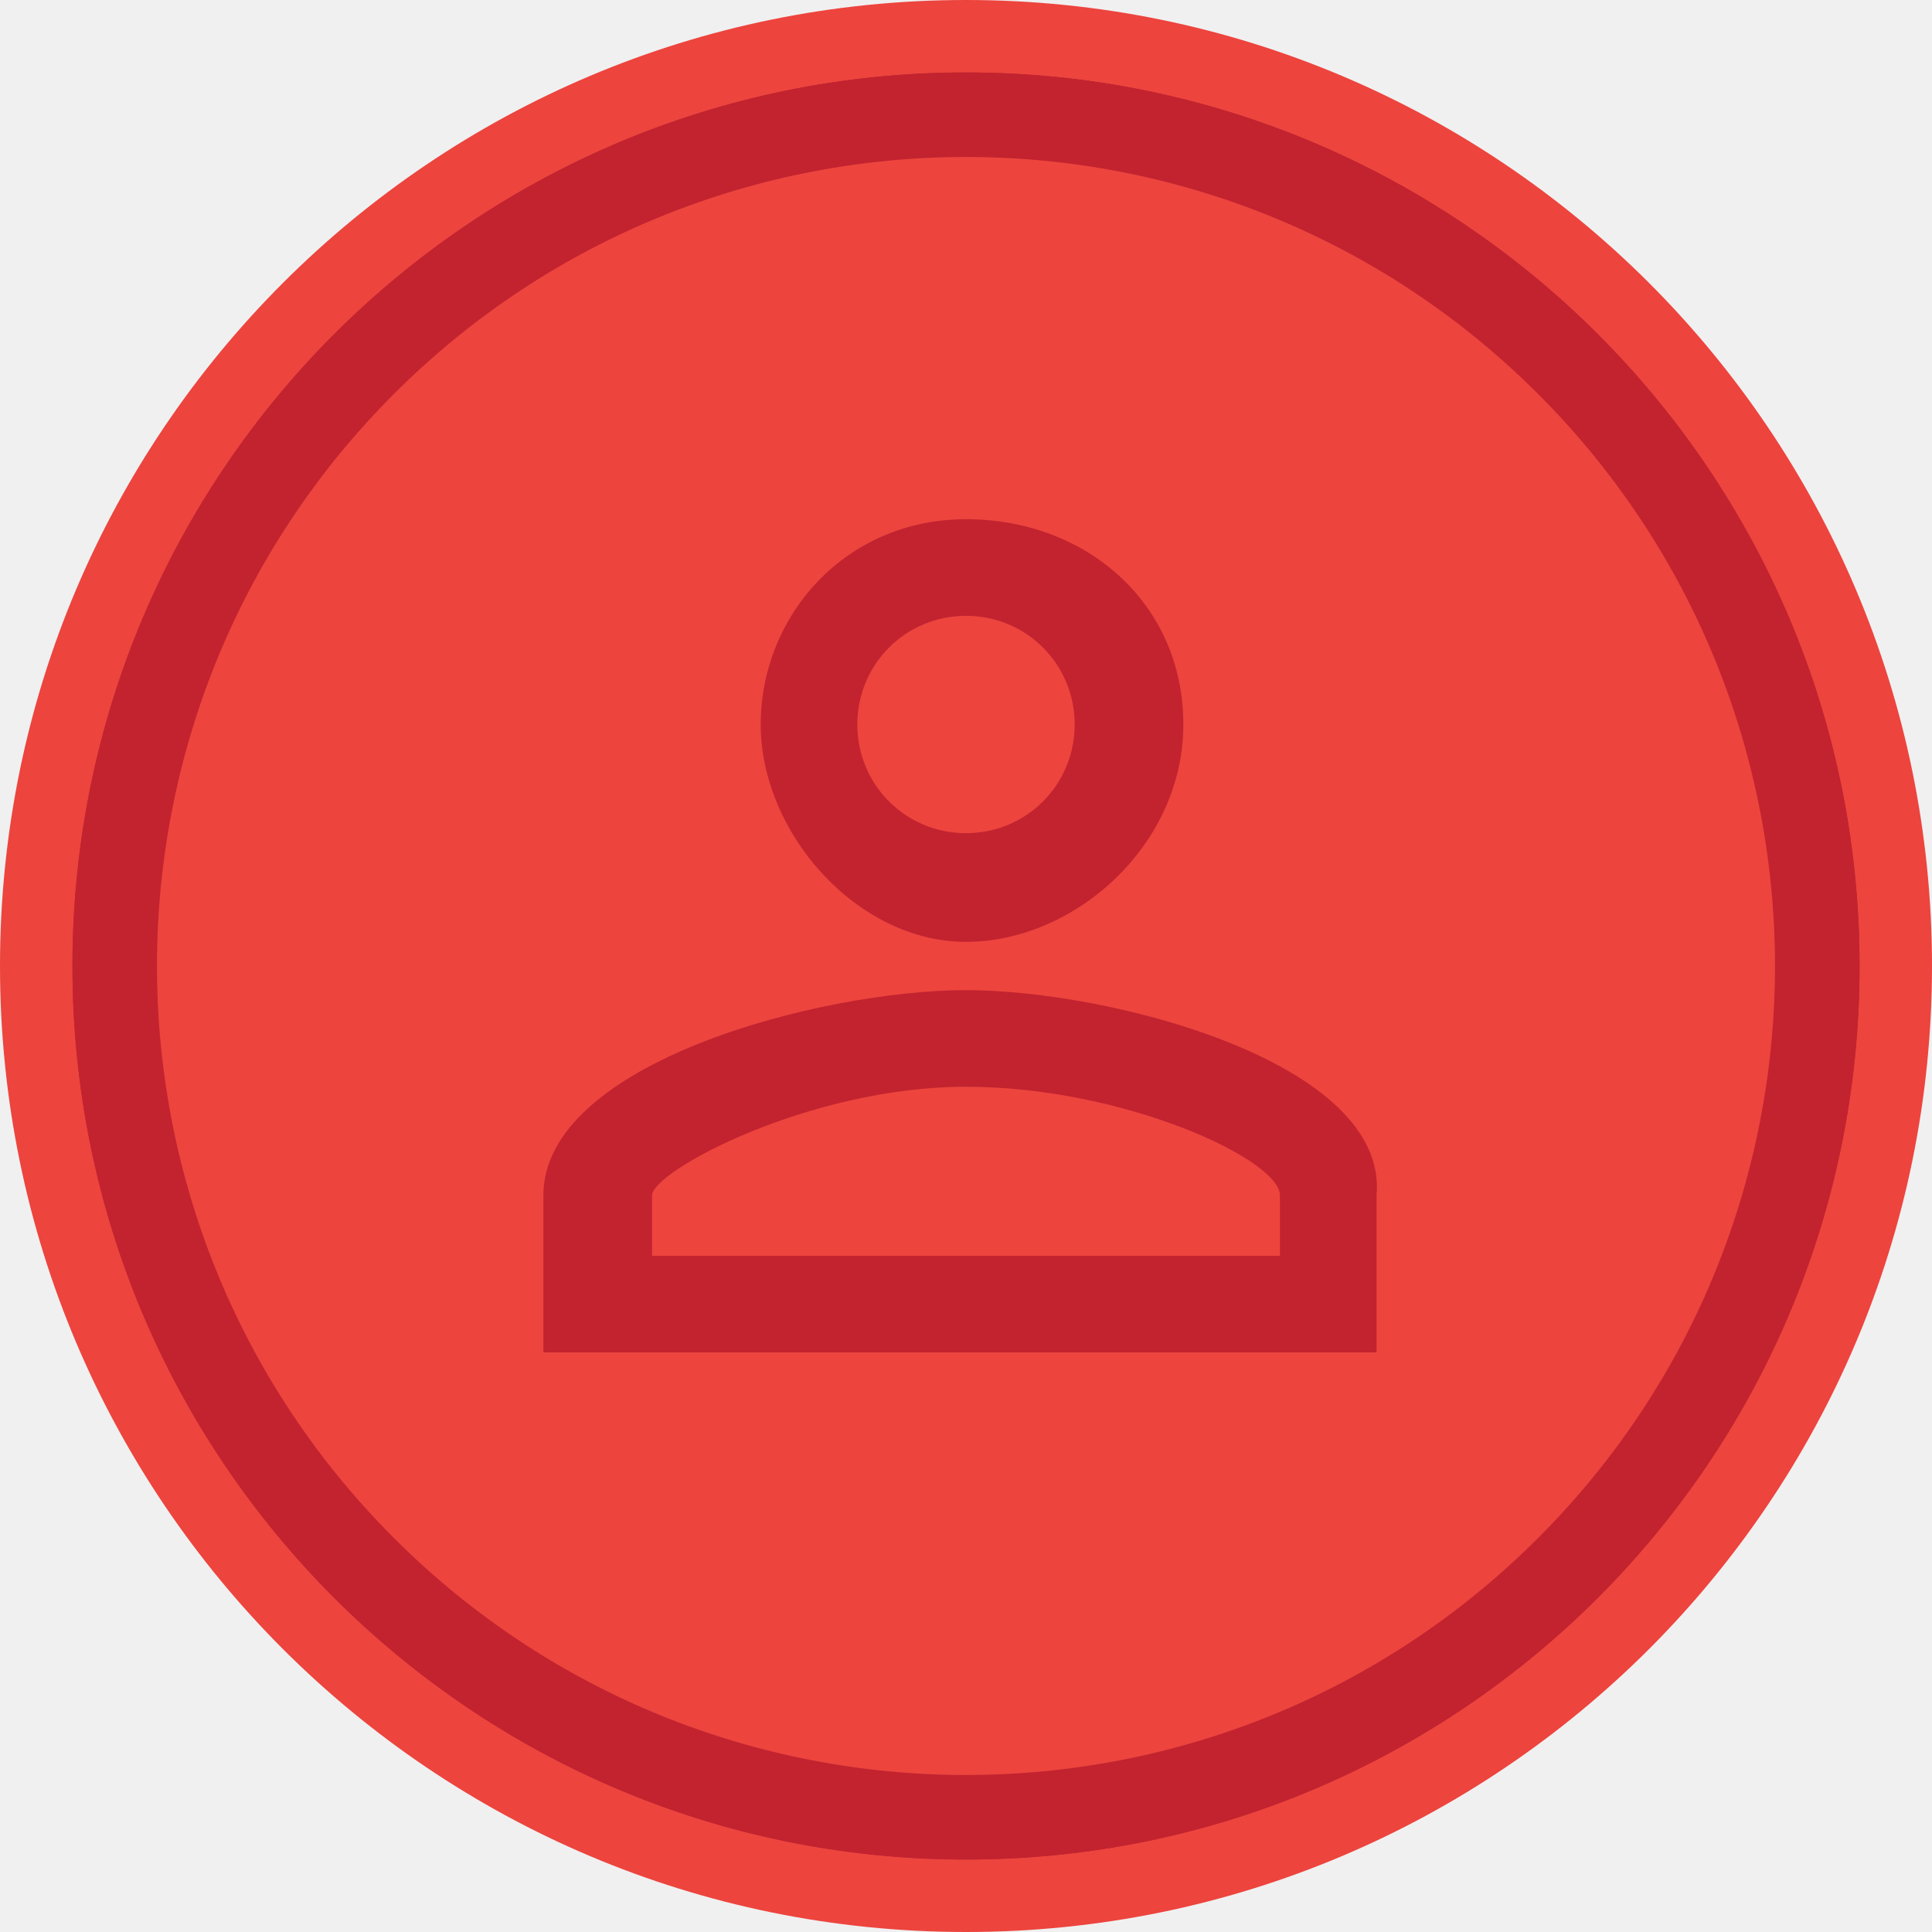
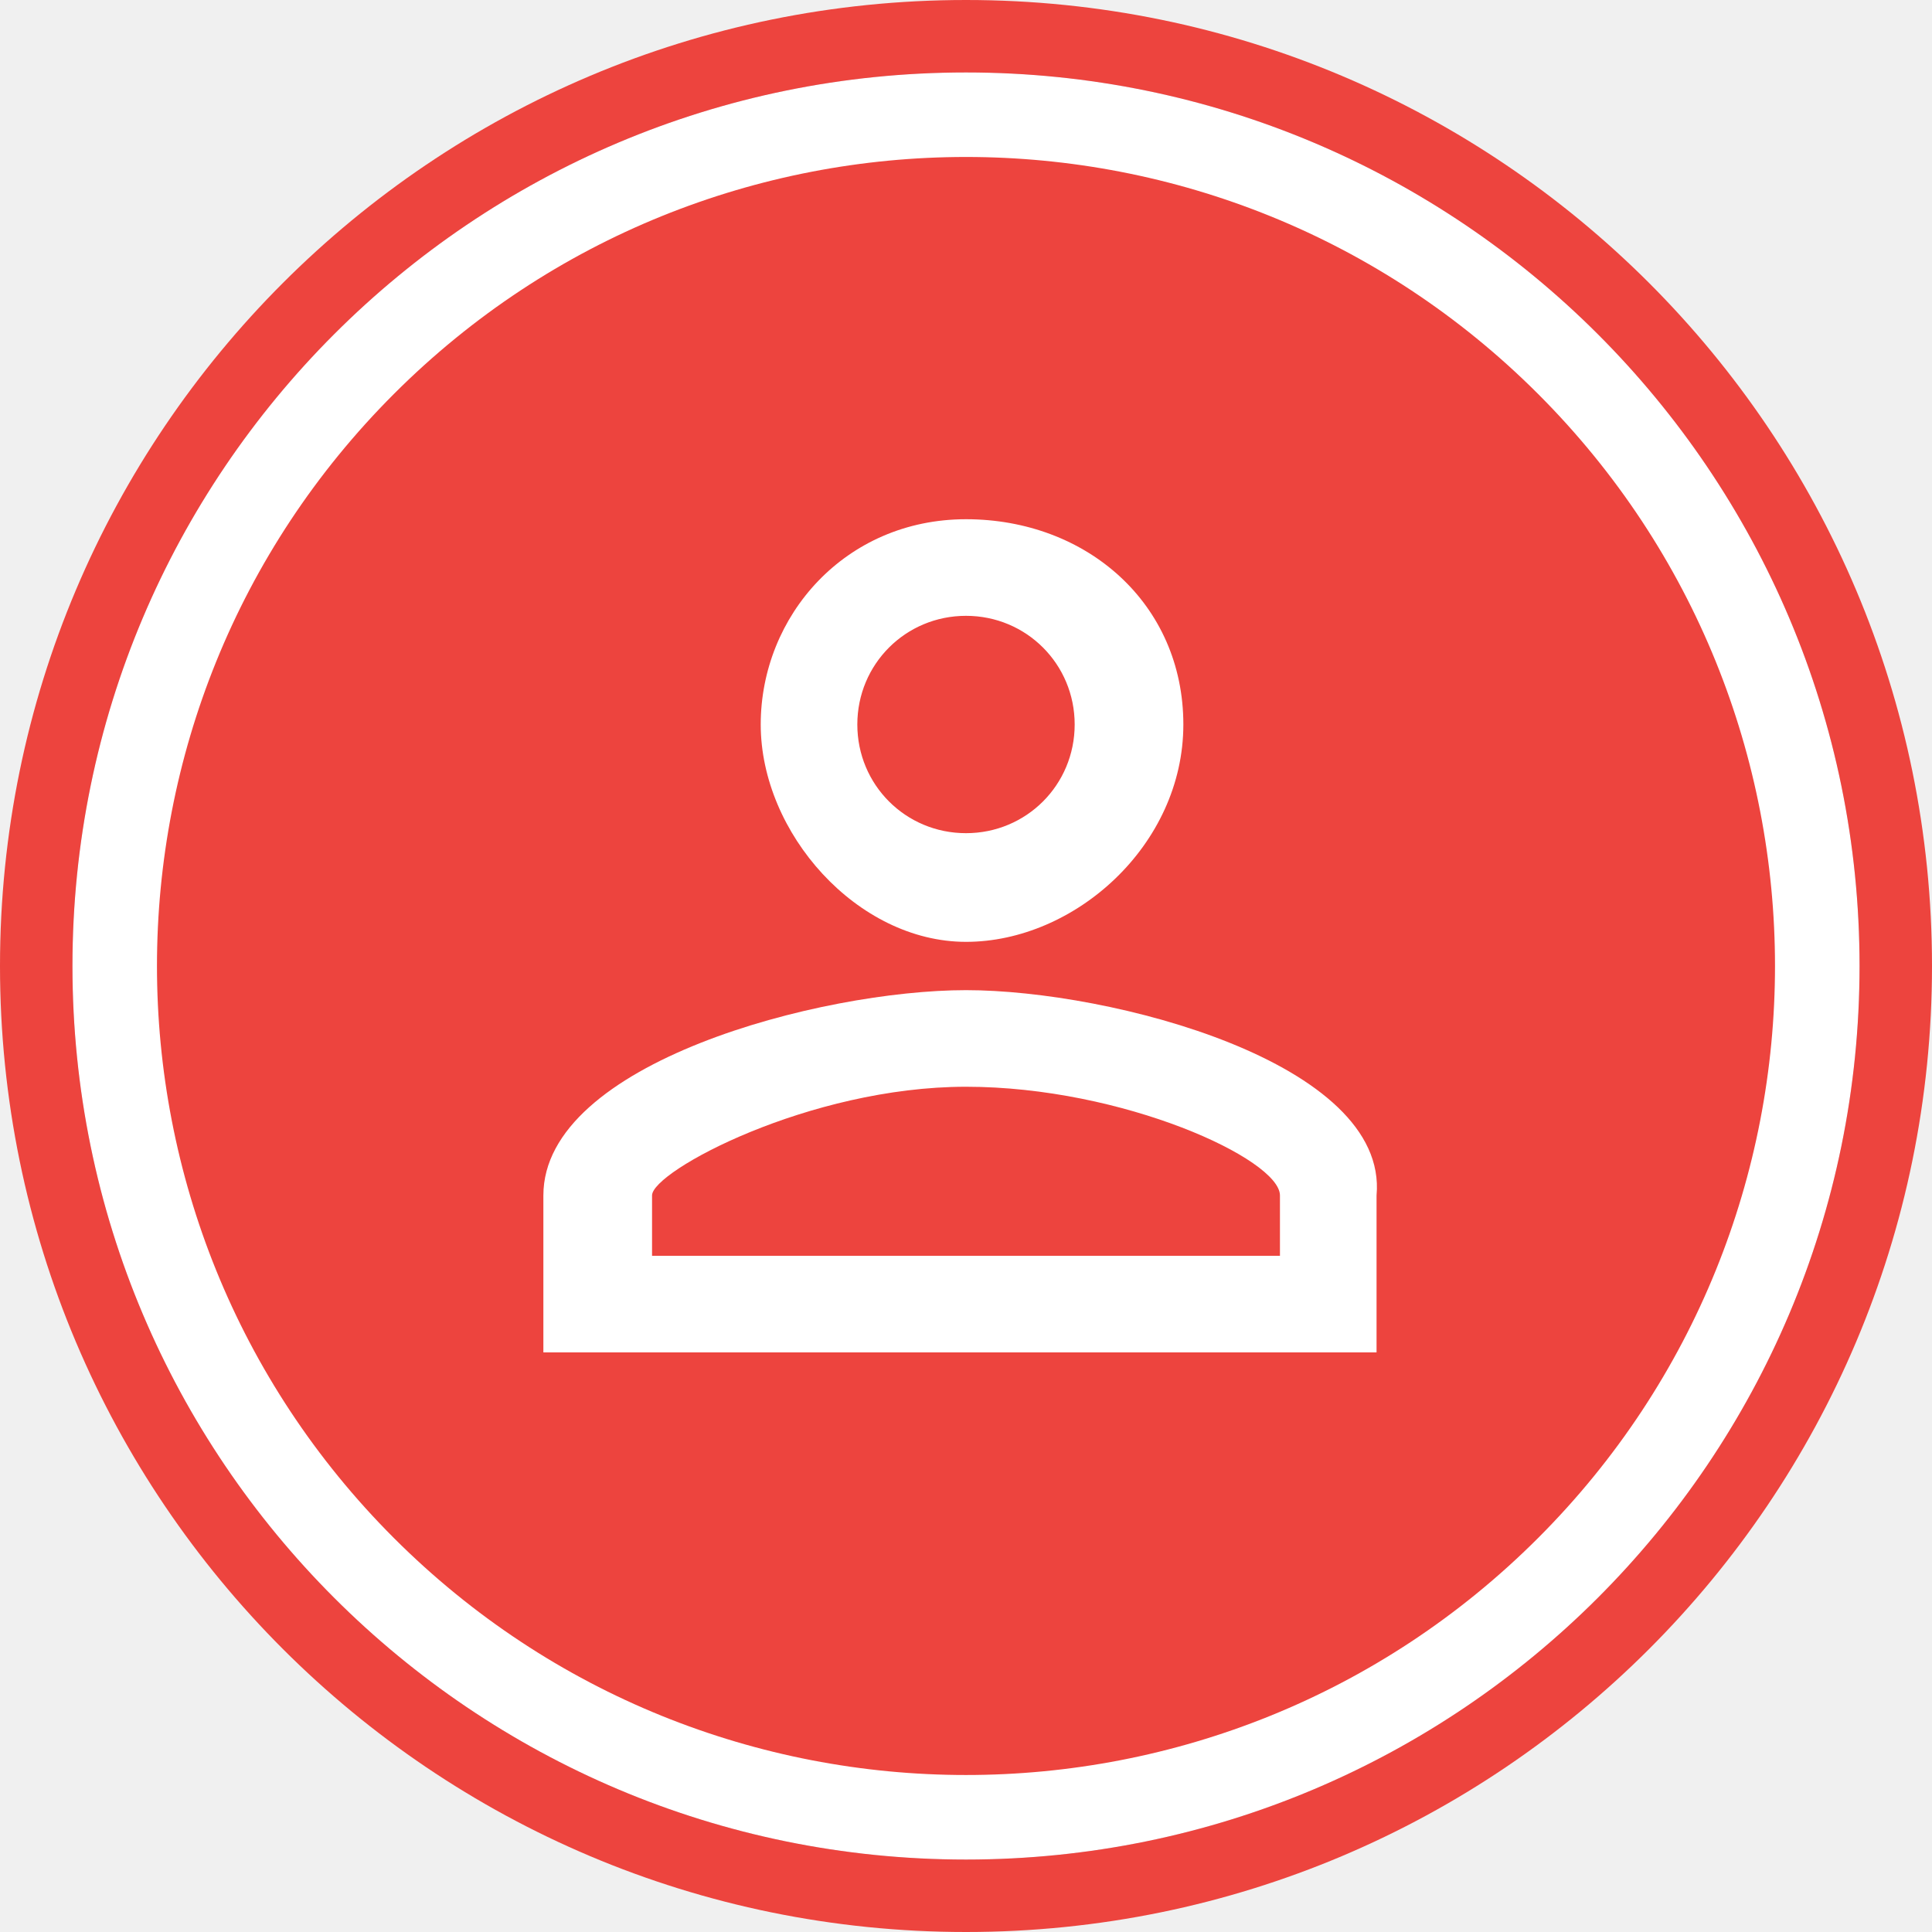
<svg xmlns="http://www.w3.org/2000/svg" version="1.1" id="Слой_1" shape-rendering="geometricPrecision" text-rendering="geometricPrecision" image-rendering="optimizeQuality" x="0px" y="0px" viewBox="0 0 16 16" style="enable-background:new 0 0 16 16;" xml:space="preserve">
  <defs id="defs17" />
  <style type="text/css" id="style2">
	.st0{fill:#EFC818;}
	.st1{fill:#FFFFFF;}
</style>
  <circle class="st0" cx="8" cy="8" r="8" id="circle4" style="fill:#ed443e;fill-opacity:1" />
  <circle class="st1" cx="8" cy="8" r="7.4" id="circle6" />
-   <circle class="st1" cx="8" cy="8" r="7.4" id="circle8" />
+   <circle class="st1" cx="8" cy="8" r="7.4" id="circle8" style="fill:#ffffff" />
  <ellipse transform="matrix(0.7071 -0.7071 0.7071 0.7071 -3.3137 7.9999)" class="st0" cx="8" cy="8" rx="6.7" ry="6.7" id="ellipse10" style="fill:#ed443e;fill-opacity:1" />
-   <path class="st1" d="M8,5.1c0.5,0,0.9,0.4,0.9,0.9S8.5,6.9,8,6.9S7.1,6.5,7.1,6S7.5,5.1,8,5.1 M8,9c1.3,0,2.6,0.6,2.6,0.9v0.5H5.4  V9.9C5.4,9.7,6.7,9,8,9 M8,4.3C7,4.3,6.3,5.1,6.3,6S7.1,7.8,8,7.8S9.8,7,9.8,6S9,4.3,8,4.3z M8,8.2c-1.2,0-3.5,0.6-3.5,1.7v1.3h6.9  V9.9C11.5,8.8,9.2,8.2,8,8.2z" id="path12" />
+   <path class="st1" d="M8,5.1c0.5,0,0.9,0.4,0.9,0.9S8.5,6.9,8,6.9S7.1,6.5,7.1,6S7.5,5.1,8,5.1 M8,9c1.3,0,2.6,0.6,2.6,0.9v0.5H5.4  V9.9C5.4,9.7,6.7,9,8,9 M8,4.3C7,4.3,6.3,5.1,6.3,6S7.1,7.8,8,7.8S9.8,7,9.8,6S9,4.3,8,4.3z M8,8.2c-1.2,0-3.5,0.6-3.5,1.7v1.3h6.9  V9.9C11.5,8.8,9.2,8.2,8,8.2z" id="path12" style="fill:#ffffff" />
  <style id="style2-35" type="text/css">
	.st0{fill:#EFC818;}
	.st1{fill:#FFFFFF;}
</style>
  <style type="text/css" id="style2-3">
	.st0{fill:#EFC818;}
	.st1{fill:#FFFFFF;}
</style>
  <style id="style826" type="text/css">
	.st0{fill:#ED443E;}
	.st1{fill:#C2232F;}
	.st2{fill:#25A9E0;}
</style>
</svg>
